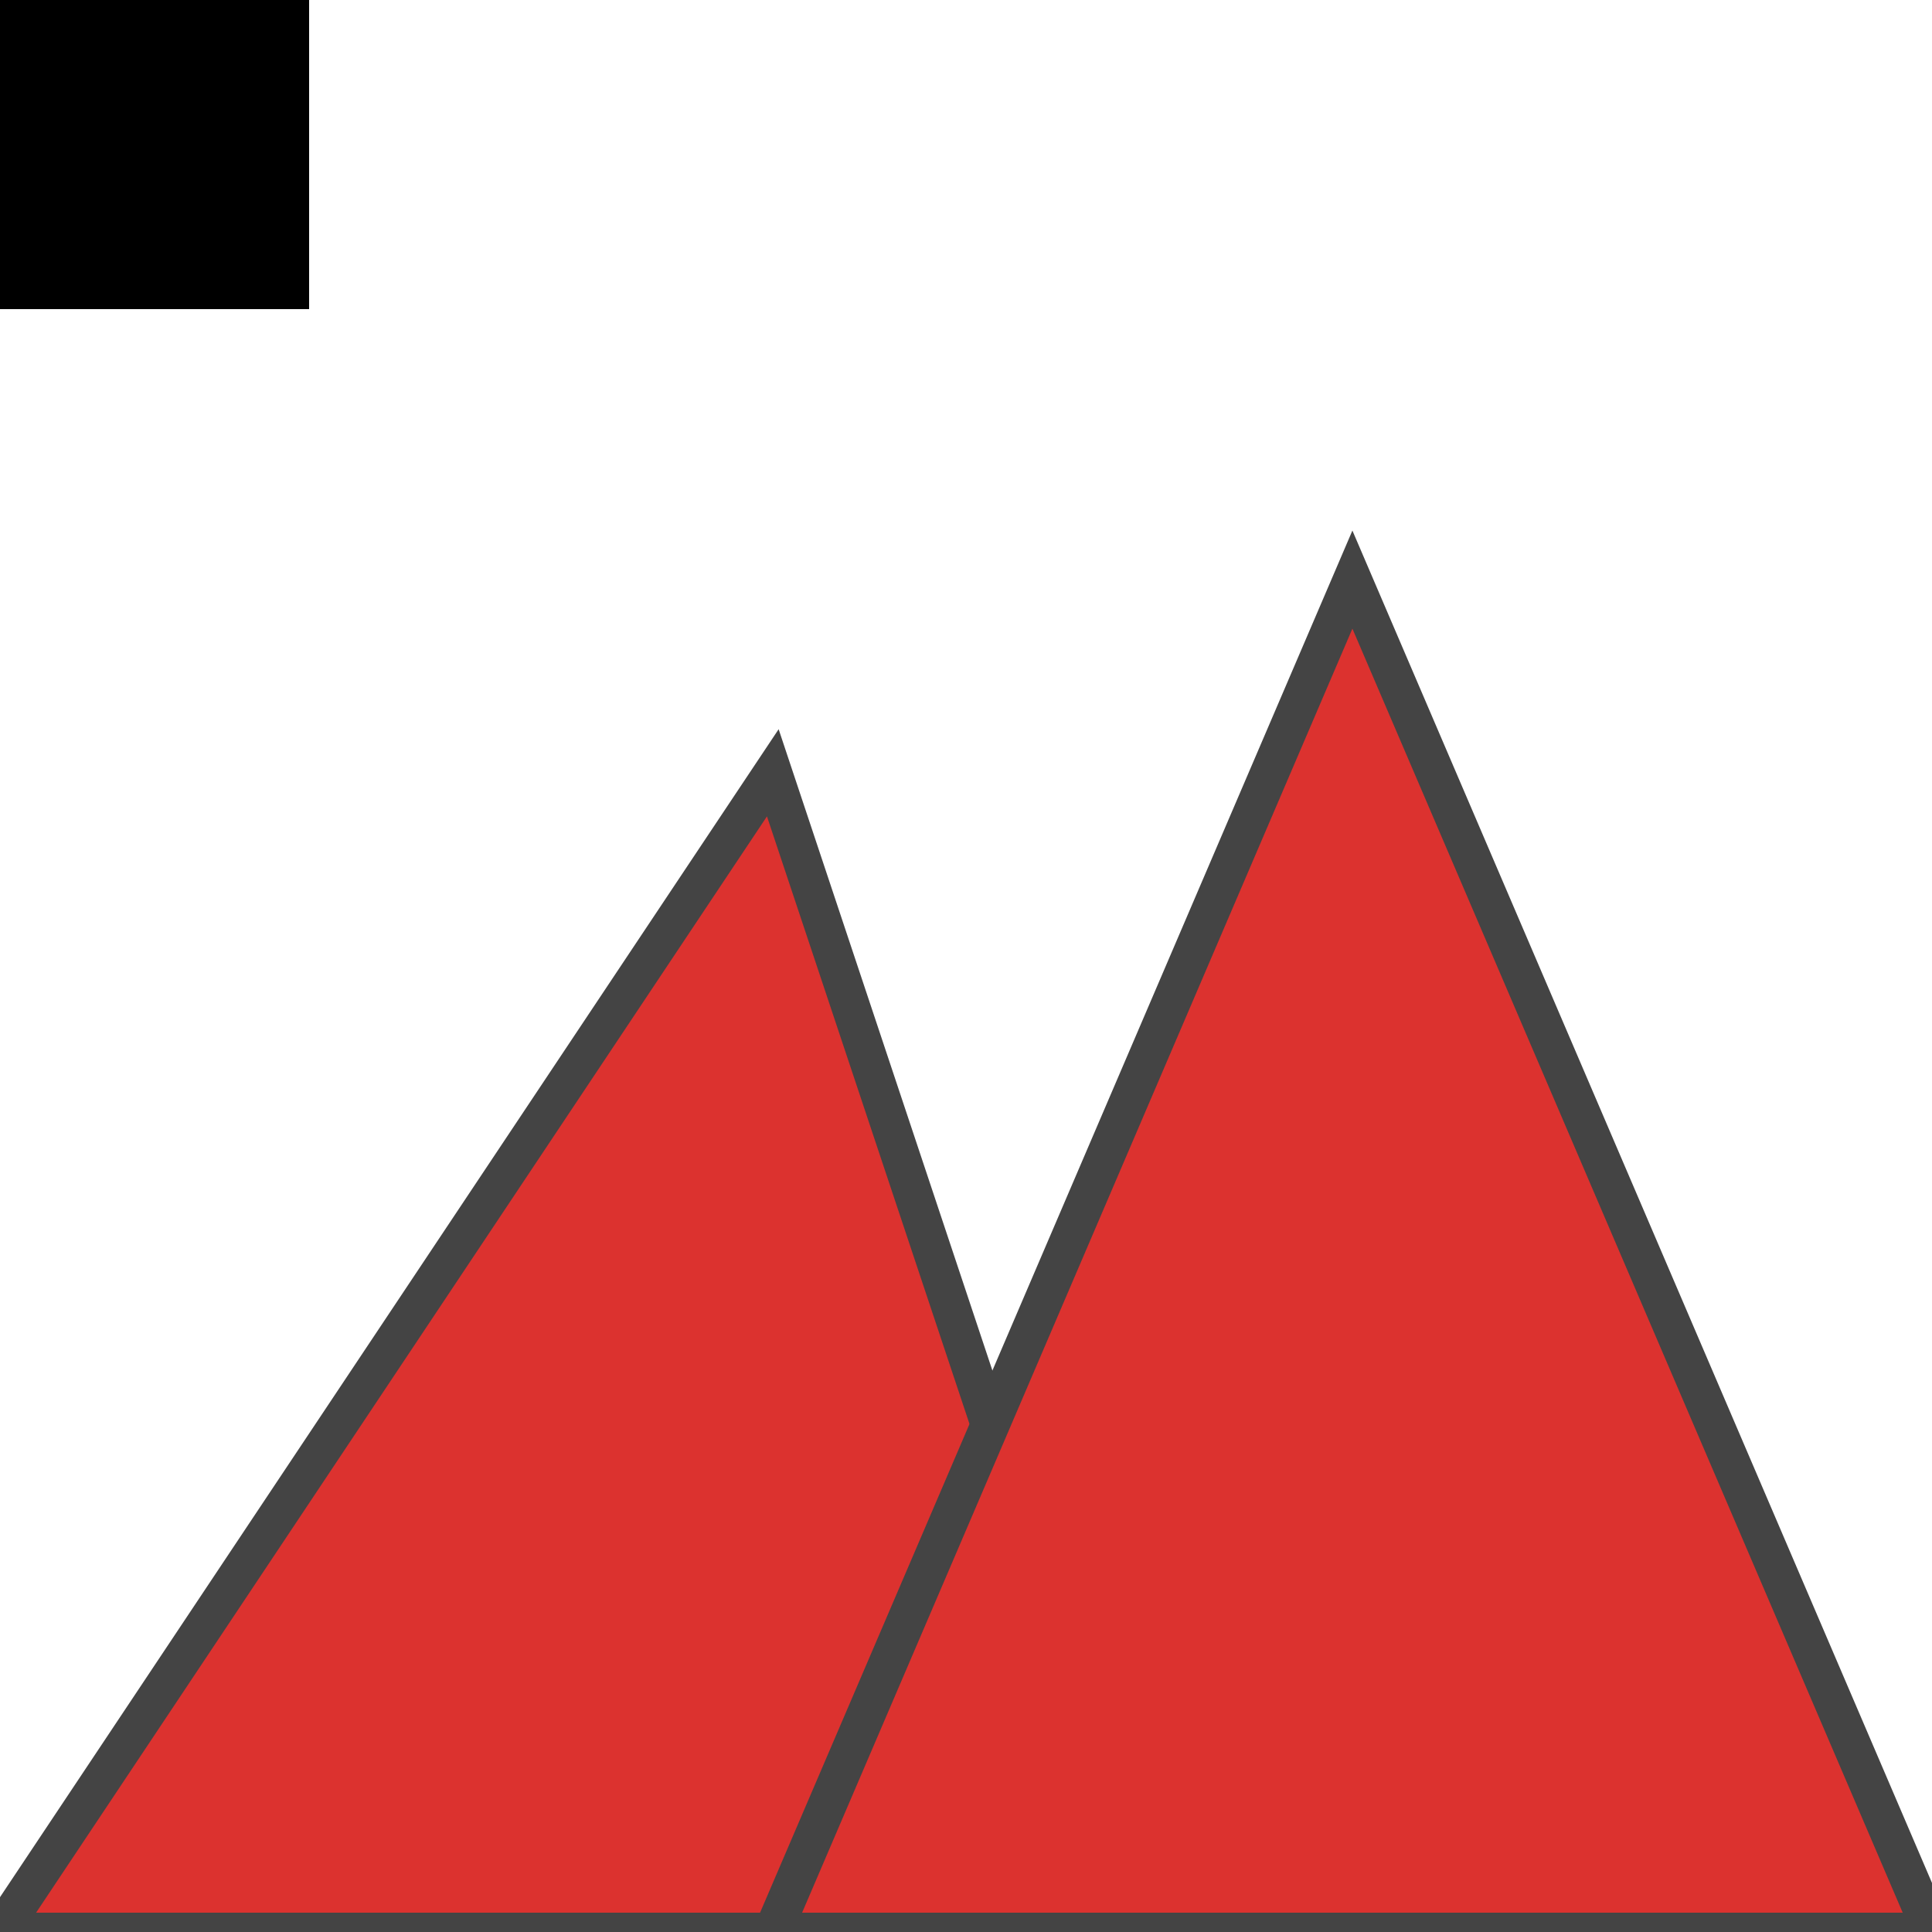
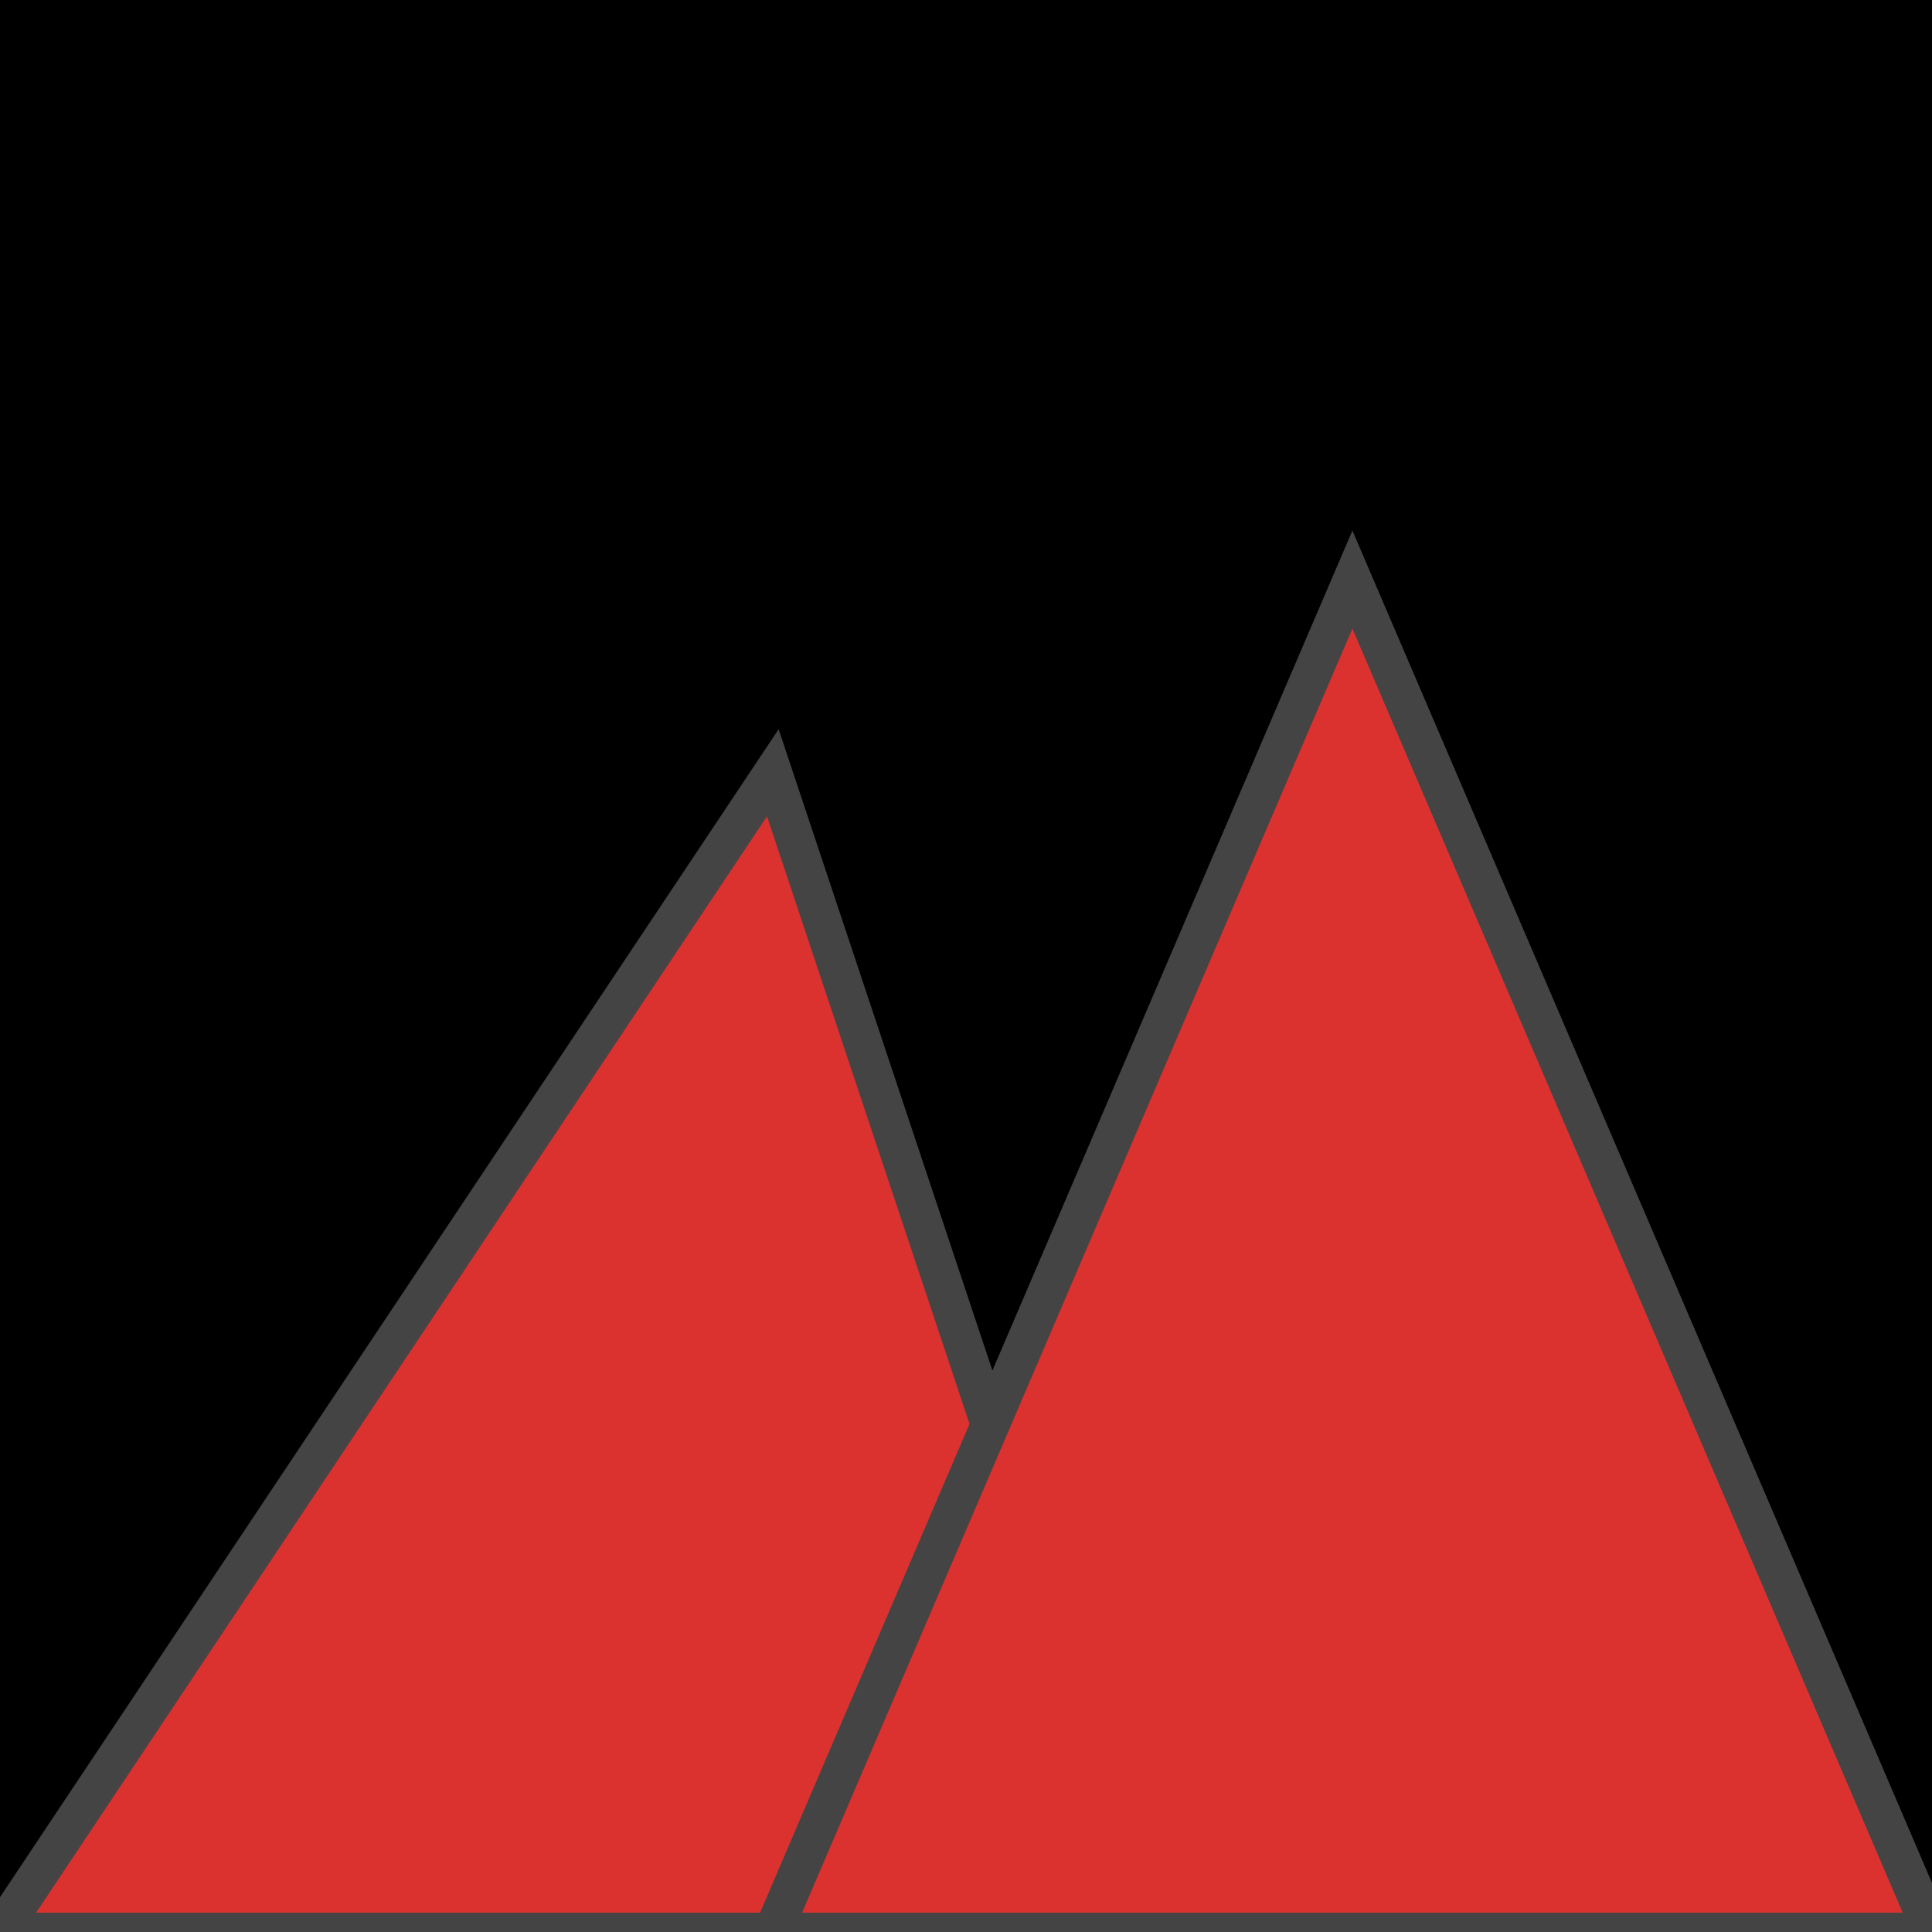
<svg xmlns="http://www.w3.org/2000/svg" width="16" height="16" viewBox="0 0 100 100">
-   <rect x="0" y="0" width="16" height="16" fill="#000" />
+   <rect x="0" y="0" width="100" height="100" fill="#000" />
  <polygon points="0,100 40,40 60,100" fill="#dc322f" stroke="#444" stroke-width="2" />
  <polygon points="40,100 70,30 100,100" fill="#dc322f" stroke="#444" stroke-width="2" />
</svg>
